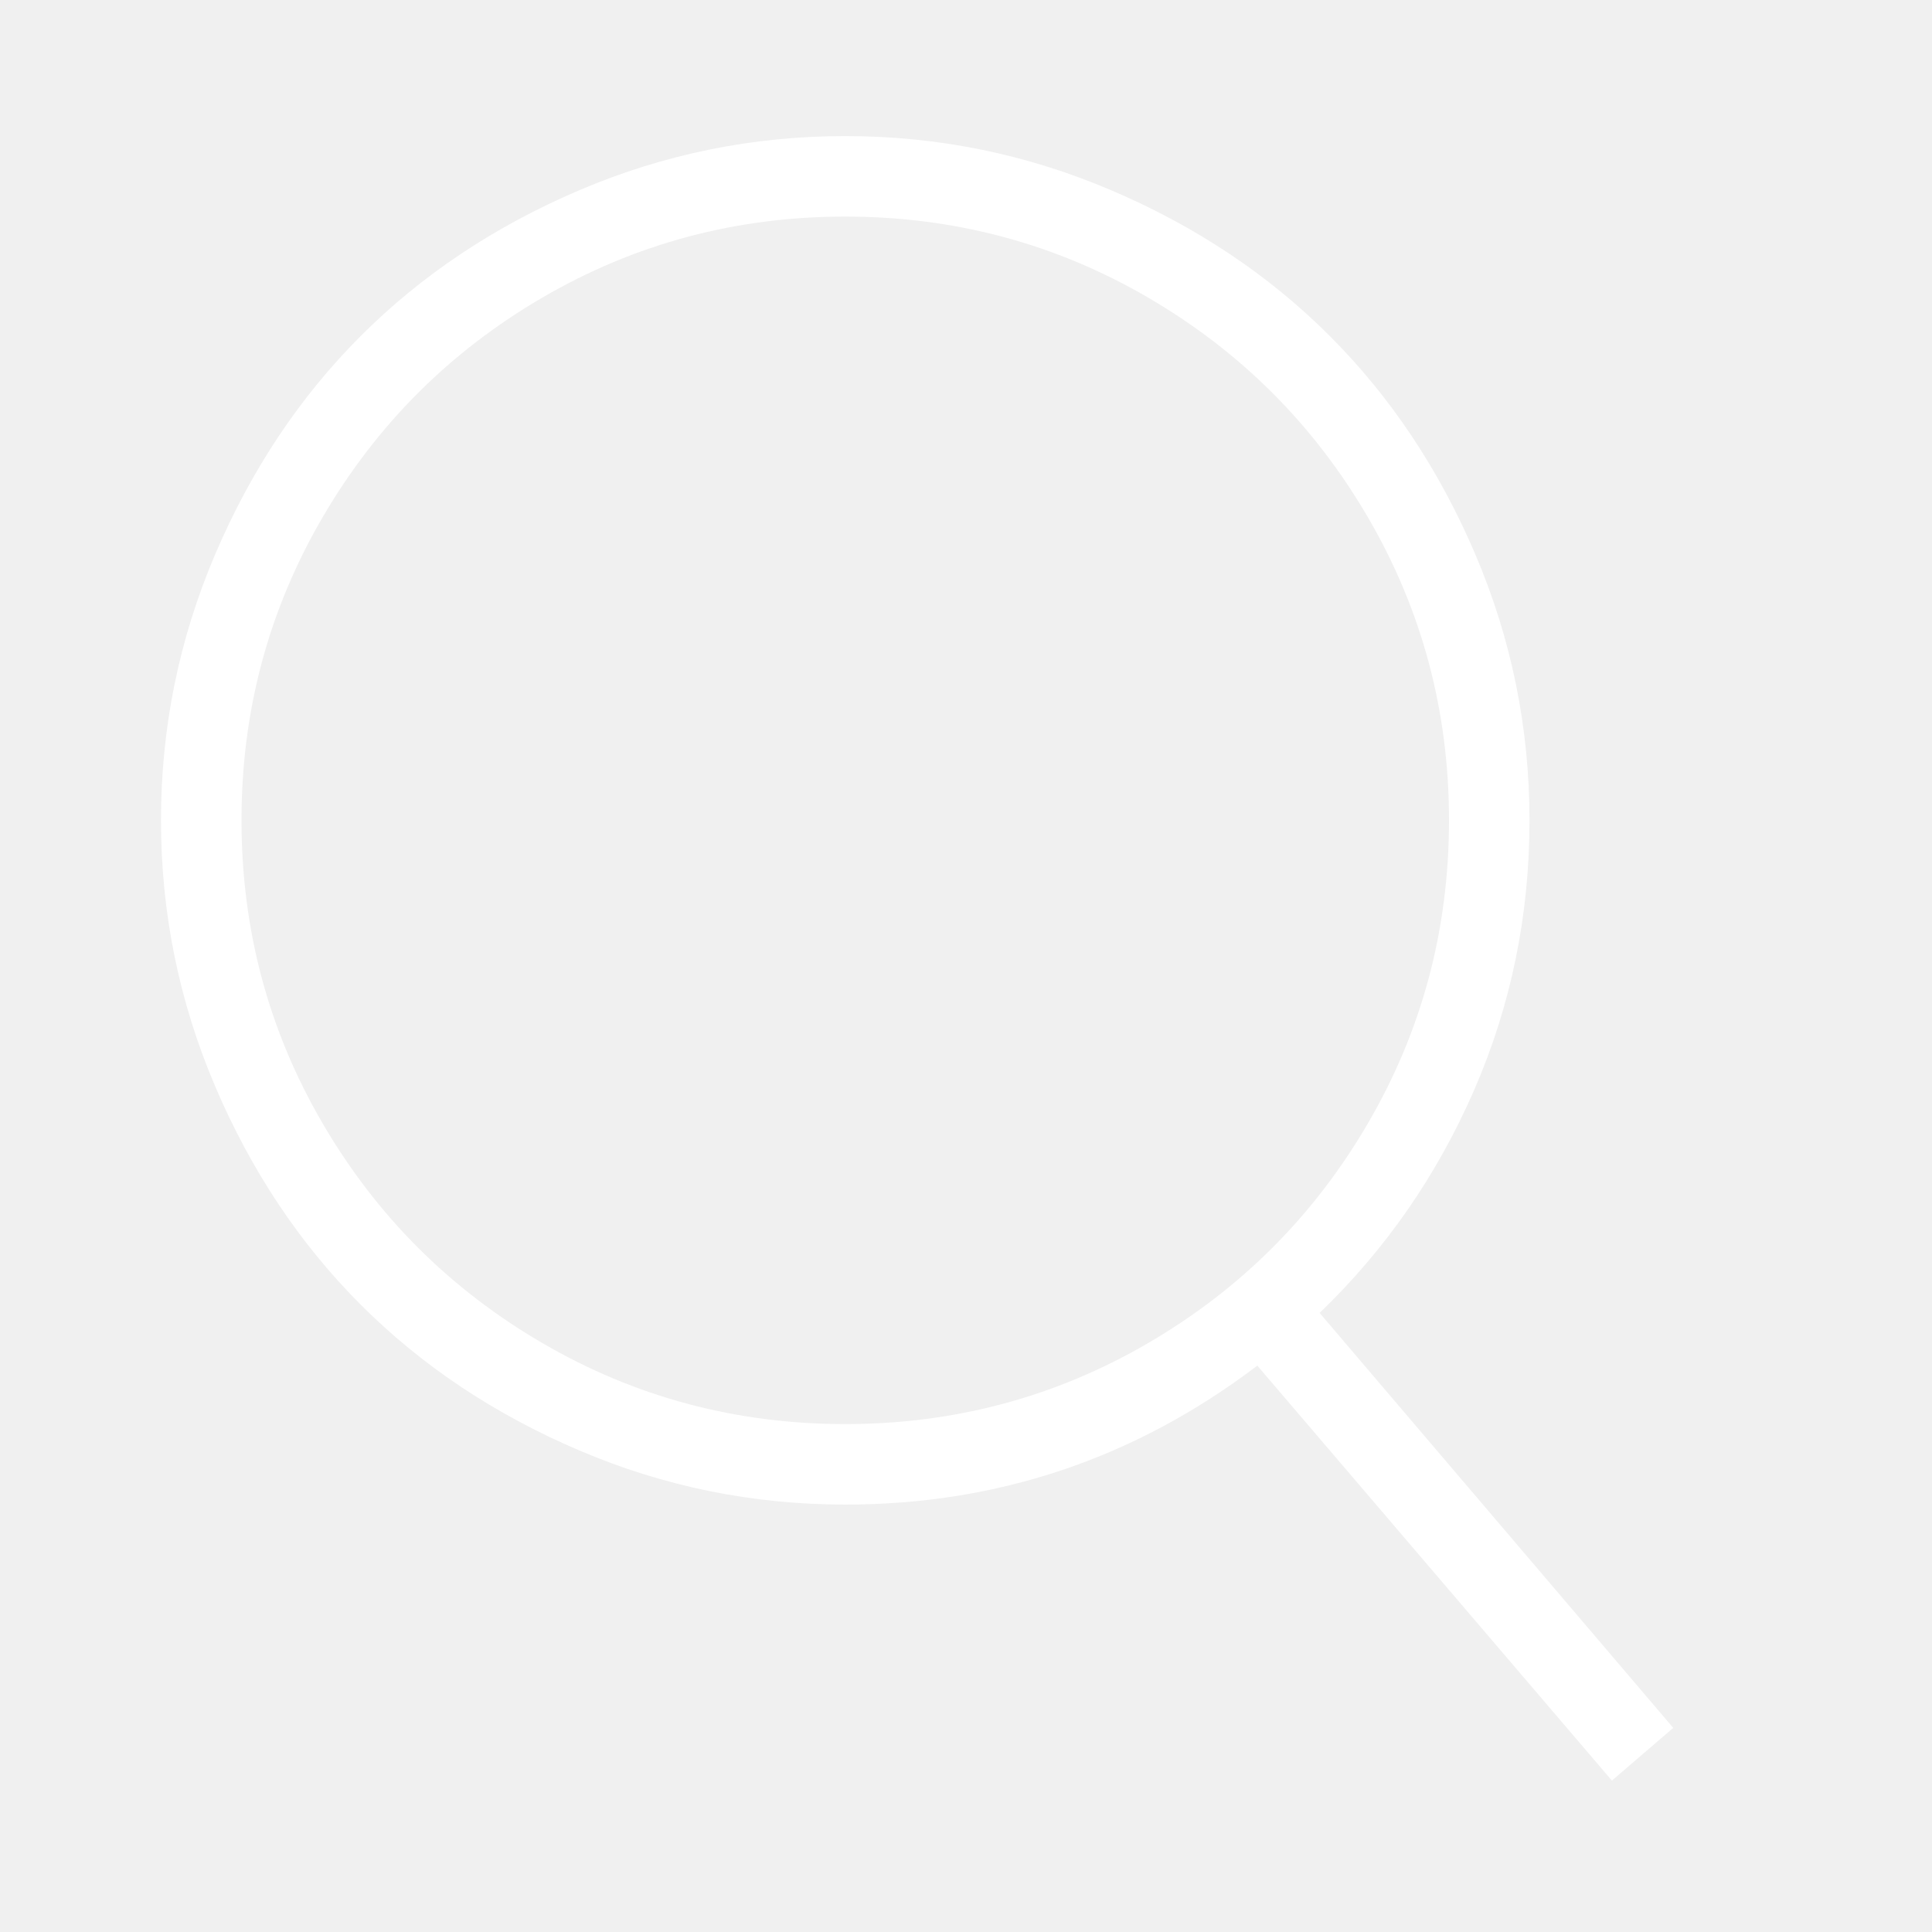
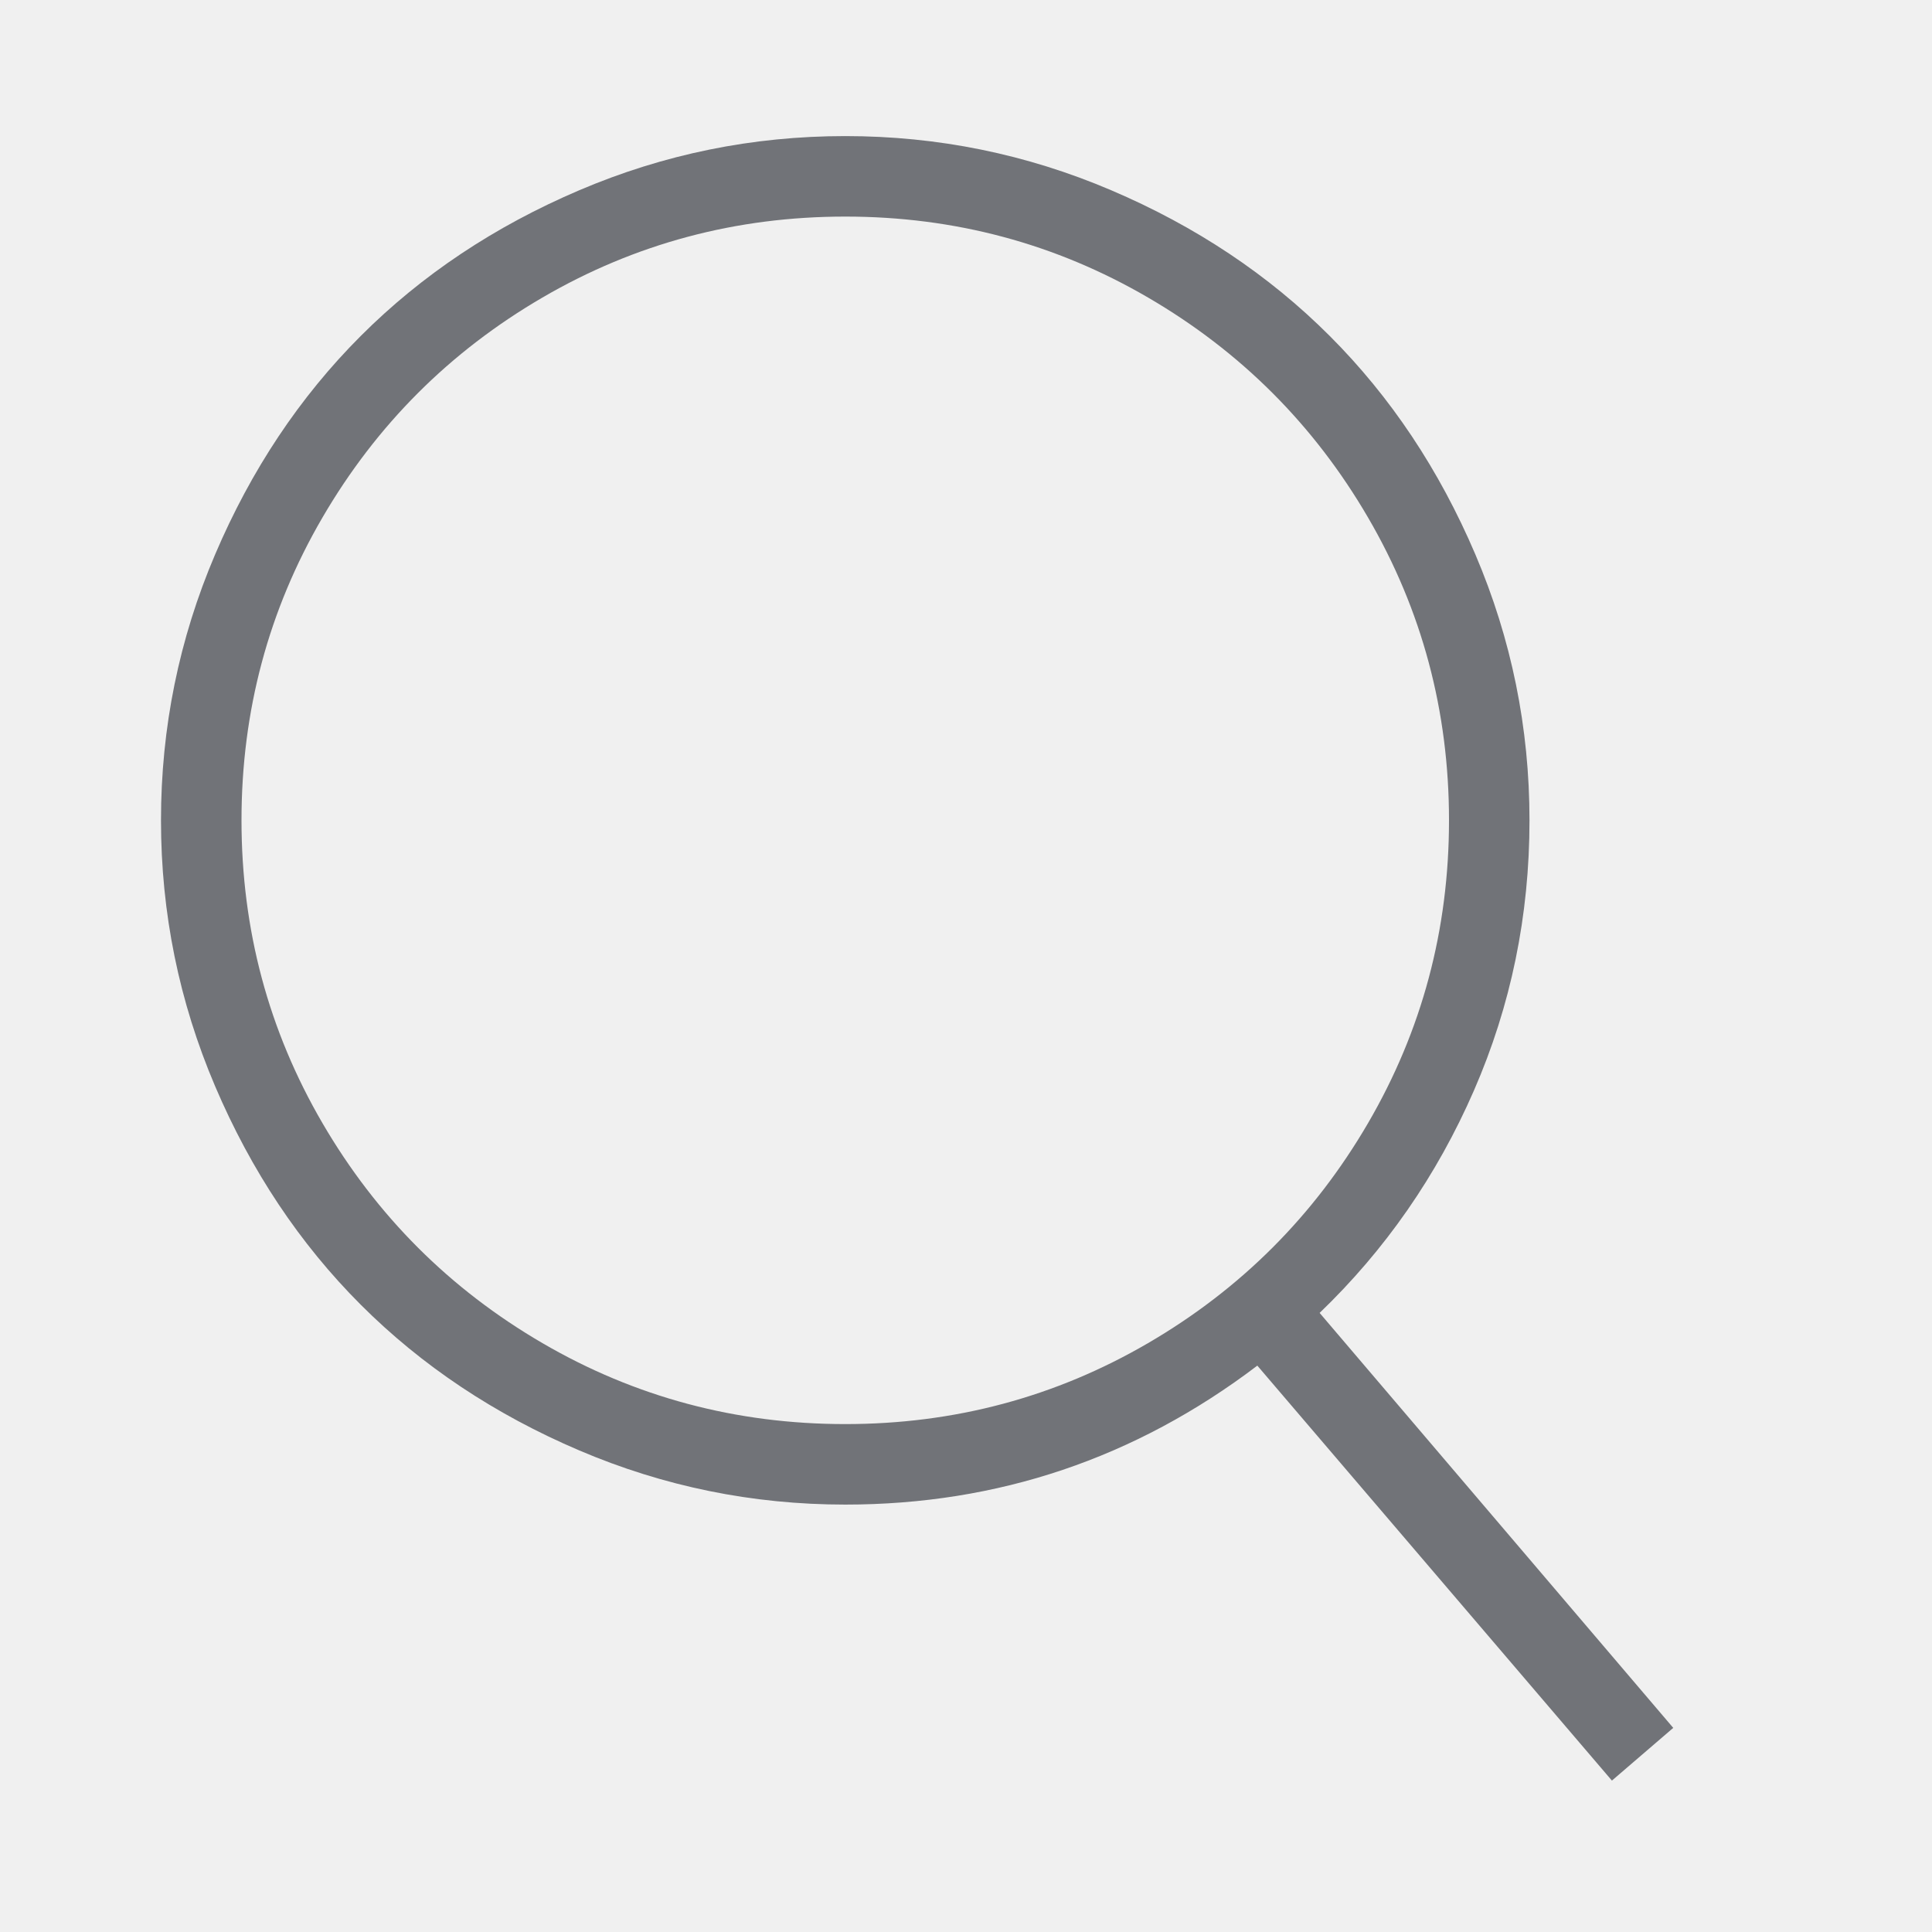
<svg xmlns="http://www.w3.org/2000/svg" viewBox="0 0 512 512">
-   <path d="M349.714 347.937l93.714 109.969-16.254 13.969-93.969-109.969q-48.508 36.825-109.207 36.825-36.826 0-70.476-14.349t-57.905-38.603-38.603-57.905-14.349-70.476 14.349-70.476 38.603-57.905 57.905-38.603 70.476-14.349 70.476 14.349 57.905 38.603 38.603 57.905 14.349 70.476q0 37.841-14.73 71.619t-40.889 58.921zM224 377.397q43.428 0 80.254-21.461t58.286-58.286 21.461-80.254-21.461-80.254-58.286-58.285-80.254-21.46-80.254 21.46-58.285 58.285-21.46 80.254 21.46 80.254 58.285 58.286 80.254 21.461z" fill="#ffffff" fill-rule="evenodd" />
+   <path d="M349.714 347.937l93.714 109.969-16.254 13.969-93.969-109.969q-48.508 36.825-109.207 36.825-36.826 0-70.476-14.349t-57.905-38.603-38.603-57.905-14.349-70.476 14.349-70.476 38.603-57.905 57.905-38.603 70.476-14.349 70.476 14.349 57.905 38.603 38.603 57.905 14.349 70.476q0 37.841-14.73 71.619t-40.889 58.921zM224 377.397q43.428 0 80.254-21.461t58.286-58.286 21.461-80.254-21.461-80.254-58.286-58.285-80.254-21.46-80.254 21.46-58.285 58.285-21.46 80.254 21.46 80.254 58.285 58.286 80.254 21.461z" fill="#717378" fill-rule="evenodd" />
</svg>
